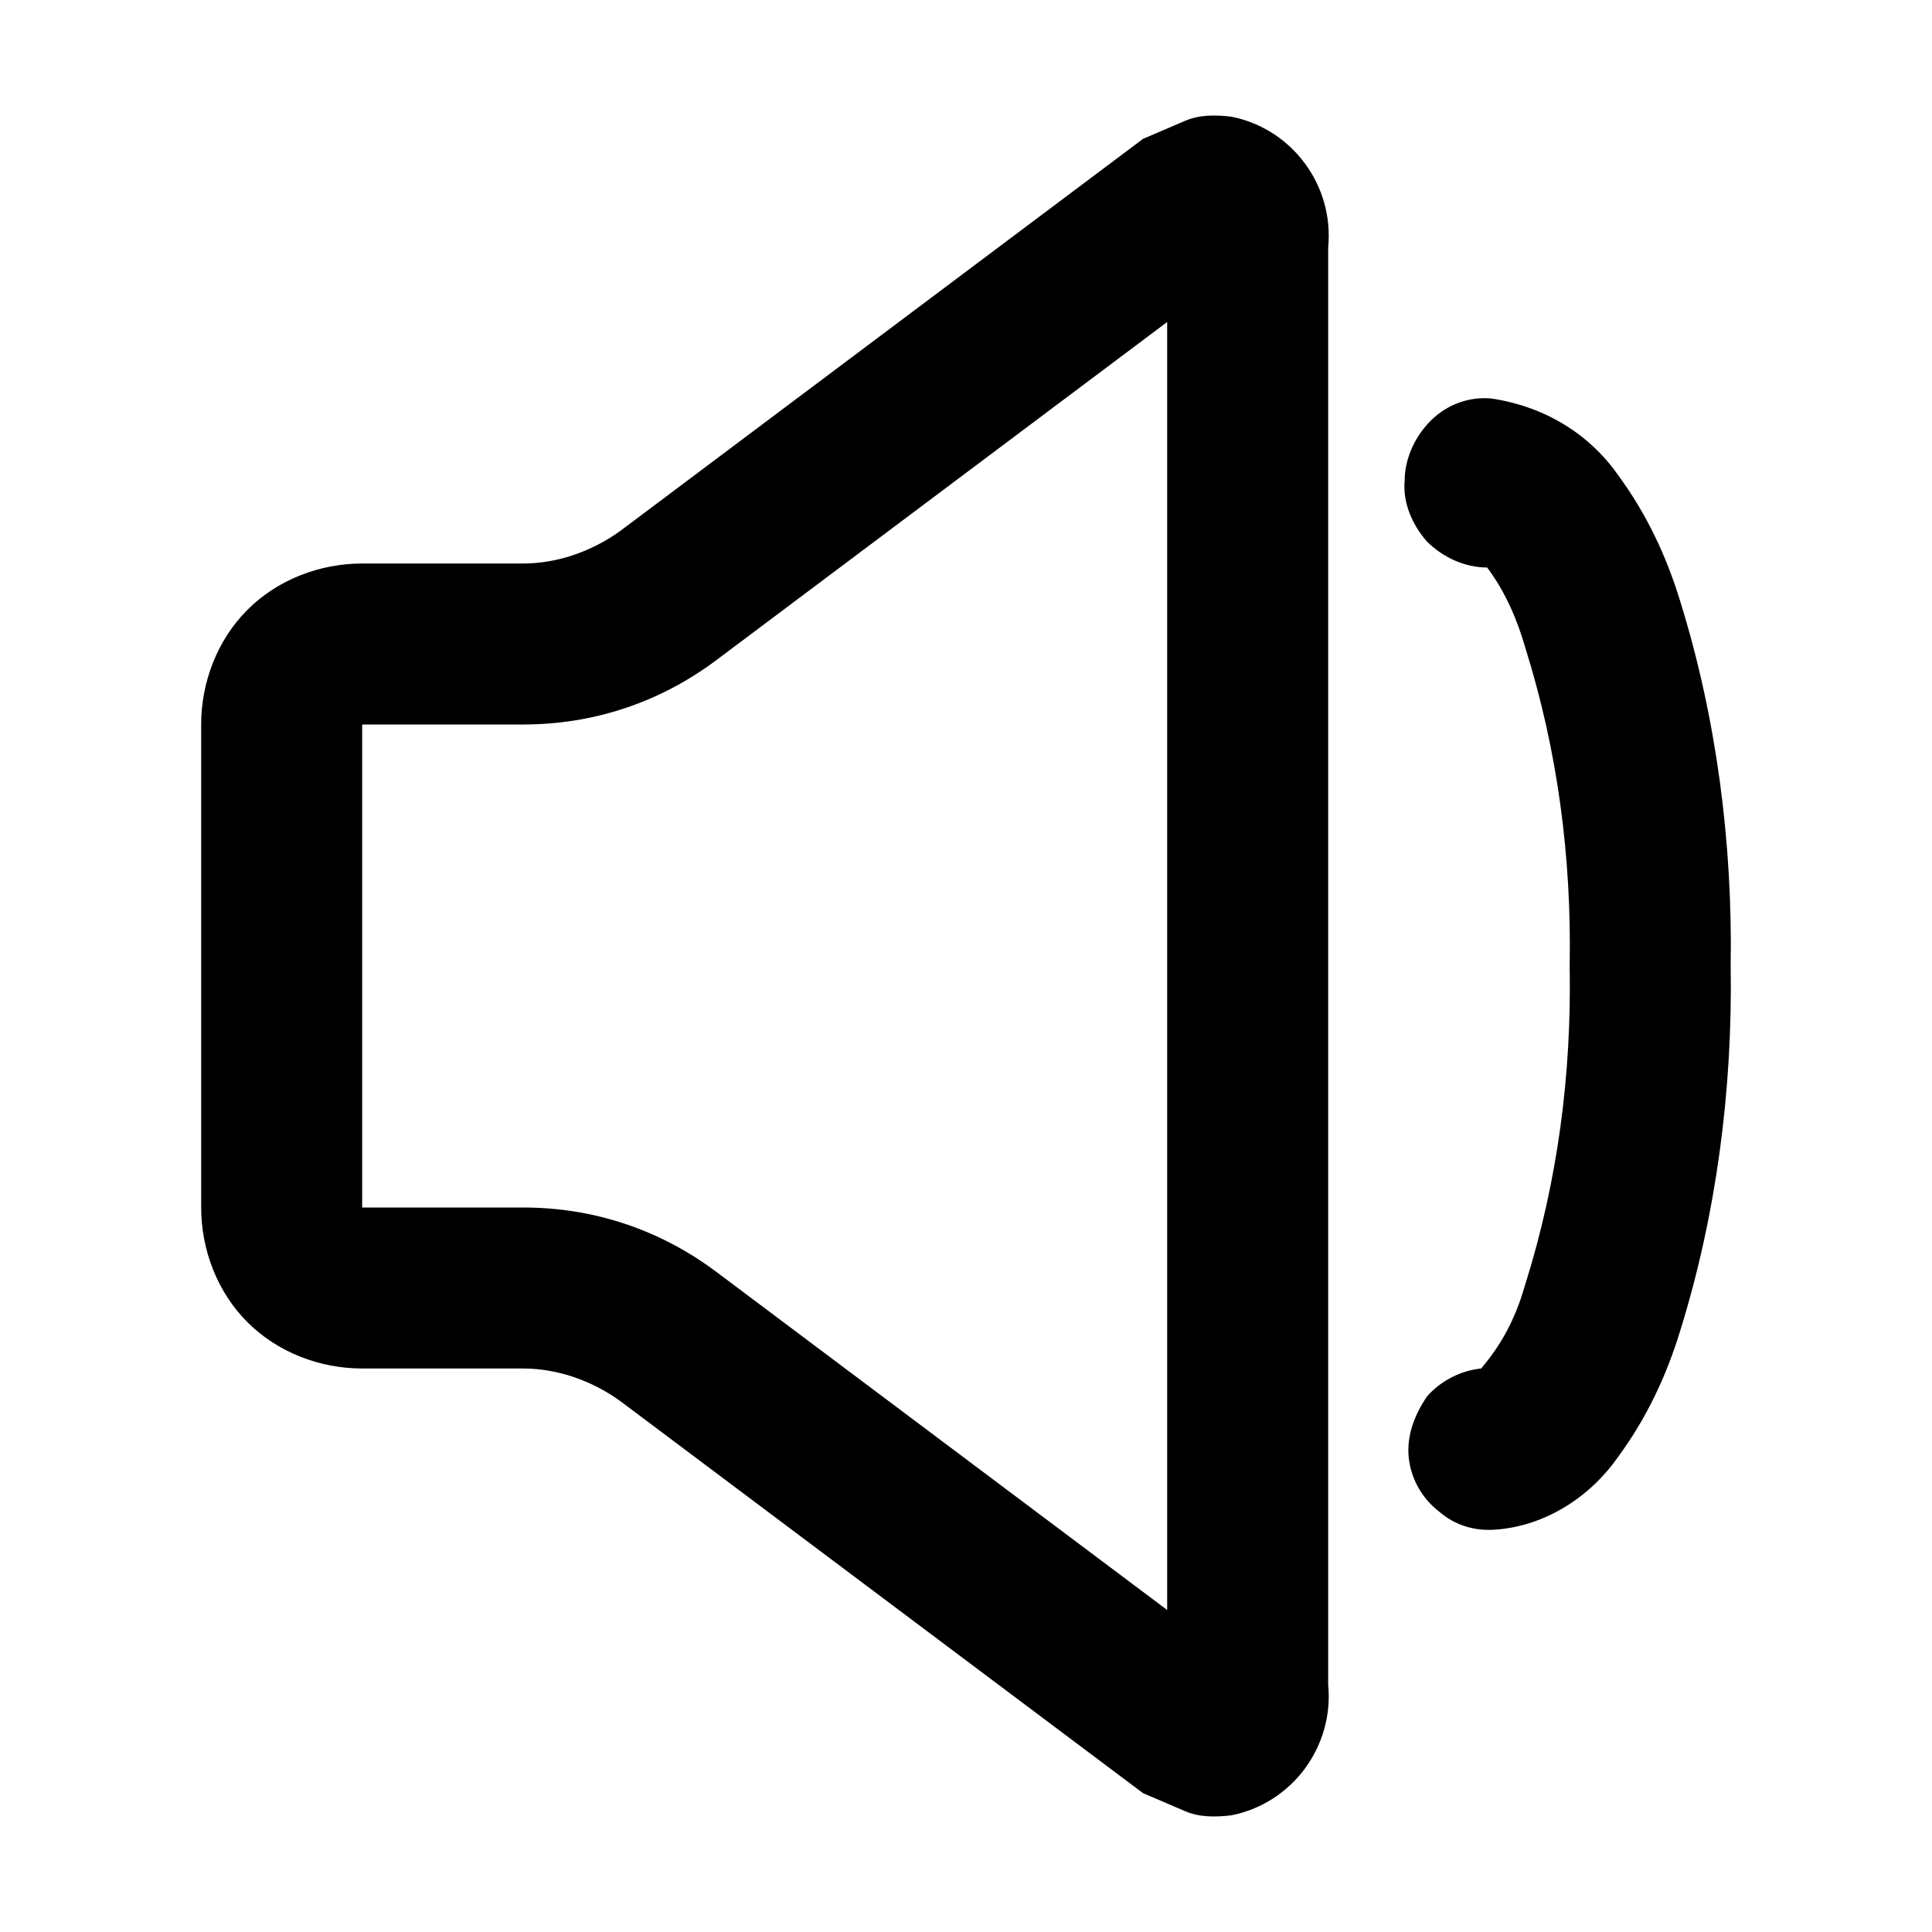
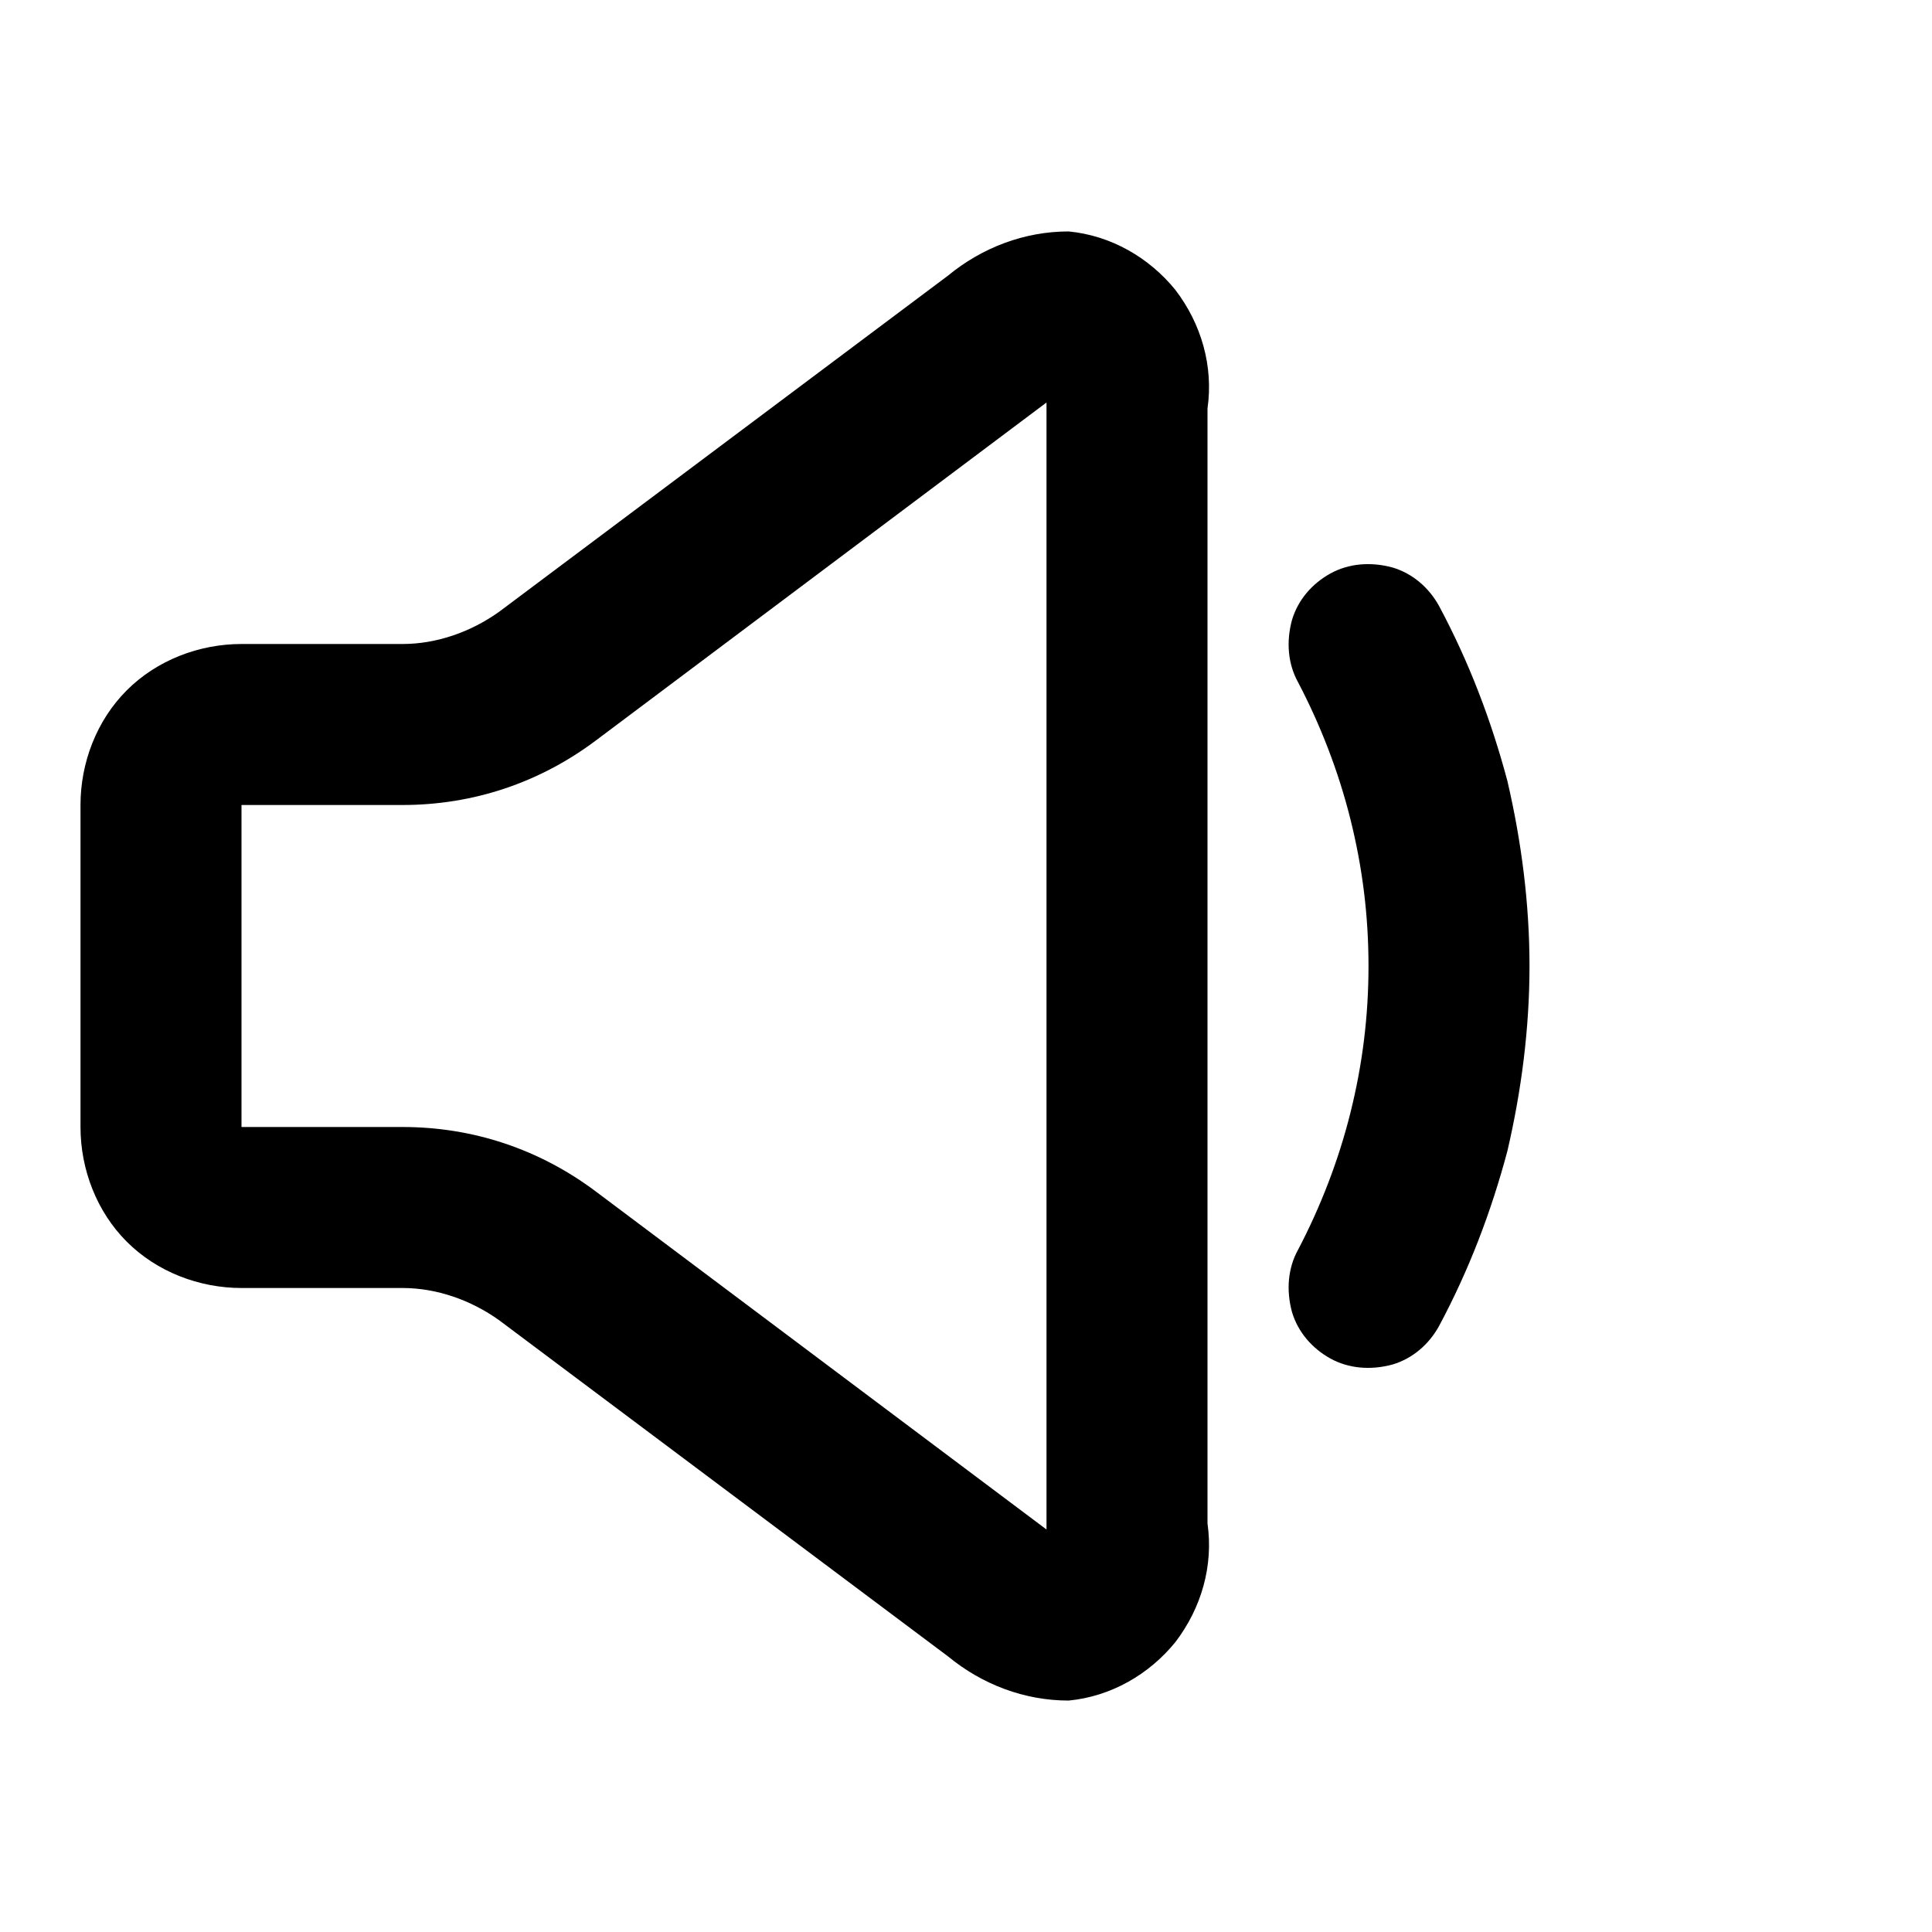
- <svg xmlns="http://www.w3.org/2000/svg" width="96" height="96">
-   <path d="M65.996 12.3v71.4c.3 3.1-1.8 5.9-4.8 6.5-.8.1-1.6.1-2.3-.2l-2.1-.9-26-19.5c-1.4-1-3.1-1.6-4.8-1.6h-8c-2.1 0-4.2-.8-5.7-2.3-1.5-1.5-2.3-3.6-2.3-5.7V36c0-2.1.8-4.2 2.3-5.7 1.5-1.5 3.6-2.3 5.7-2.3h8c1.7 0 3.4-.6 4.8-1.6l26-19.5 2.1-.9c.7-.3 1.5-.3 2.3-.2 3 .6 5.1 3.4 4.8 6.5zm-8 3.7v64l-22.4-16.8c-2.8-2.1-6.1-3.2-9.6-3.2h-8V36h8c3.5 0 6.8-1.1 9.6-3.2l22.4-16.8zm15.9 12.2c-1.1 0-2.2-.5-3-1.3-.7-.8-1.2-1.9-1.1-3 0-1.1.5-2.2 1.3-3 .8-.8 1.9-1.2 3-1.1 2.7.4 4.9 1.8 6.3 3.8 1.4 1.9 2.4 4 3.1 6.3 1.8 5.8 2.6 12 2.5 18.1.1 6.1-.7 12.3-2.5 18.1-.7 2.3-1.7 4.4-3.1 6.3-1.4 2-3.6 3.4-6 3.6-1.1.1-2.1-.2-2.9-.9-.9-.7-1.4-1.7-1.5-2.7-.1-1.1.3-2.1.9-3 .7-.8 1.7-1.3 2.7-1.4 1.2-1.4 1.8-2.8 2.2-4.2 1.6-5.1 2.3-10.4 2.2-15.8.1-5.4-.6-10.7-2.2-15.8-.4-1.4-1-2.8-1.9-4z" fill-rule="evenodd" />
+ <svg xmlns="http://www.w3.org/2000/svg" style="isolation:isolate" width="96" height="96">
+   <path d="M52 76V20L29.6 36.8C26.8 38.9 23.5 40 20 40h-8v16h8c3.5 0 6.8 1.1 9.6 3.2L52 76V20v56zM4 40v16c0 2.1.8 4.2 2.3 5.7C7.8 63.2 9.9 64 12 64h8c1.7 0 3.4.6 4.8 1.6l22.3 16.7c1.7 1.4 3.8 2.2 6 2.2 2.1-.2 4-1.3 5.3-2.9 1.3-1.7 1.9-3.8 1.6-5.9V20.3c.3-2.1-.3-4.2-1.6-5.9-1.3-1.6-3.2-2.7-5.3-2.9-2.2 0-4.3.8-6 2.2L24.8 30.4c-1.4 1-3.1 1.6-4.8 1.6h-8c-2.1 0-4.2.8-5.7 2.3C4.8 35.8 4 37.9 4 40zm60.5-6.1c-.5-.9-.6-2-.3-3.1.3-1 1-1.8 1.9-2.3.9-.5 2-.6 3.1-.3 1 .3 1.8 1 2.3 1.9 1.5 2.8 2.6 5.7 3.4 8.7.7 3 1.1 6.1 1.1 9.2 0 3.1-.4 6.2-1.1 9.2-.8 3-1.9 5.9-3.4 8.7-.5.9-1.3 1.6-2.3 1.9-1.1.3-2.2.2-3.1-.3-.9-.5-1.6-1.3-1.9-2.3-.3-1.1-.2-2.2.3-3.1 1.1-2.1 2-4.4 2.6-6.8.6-2.4.9-4.8.9-7.3s-.3-4.9-.9-7.3c-.6-2.4-1.5-4.7-2.6-6.8z" fill-rule="evenodd" />
</svg>
